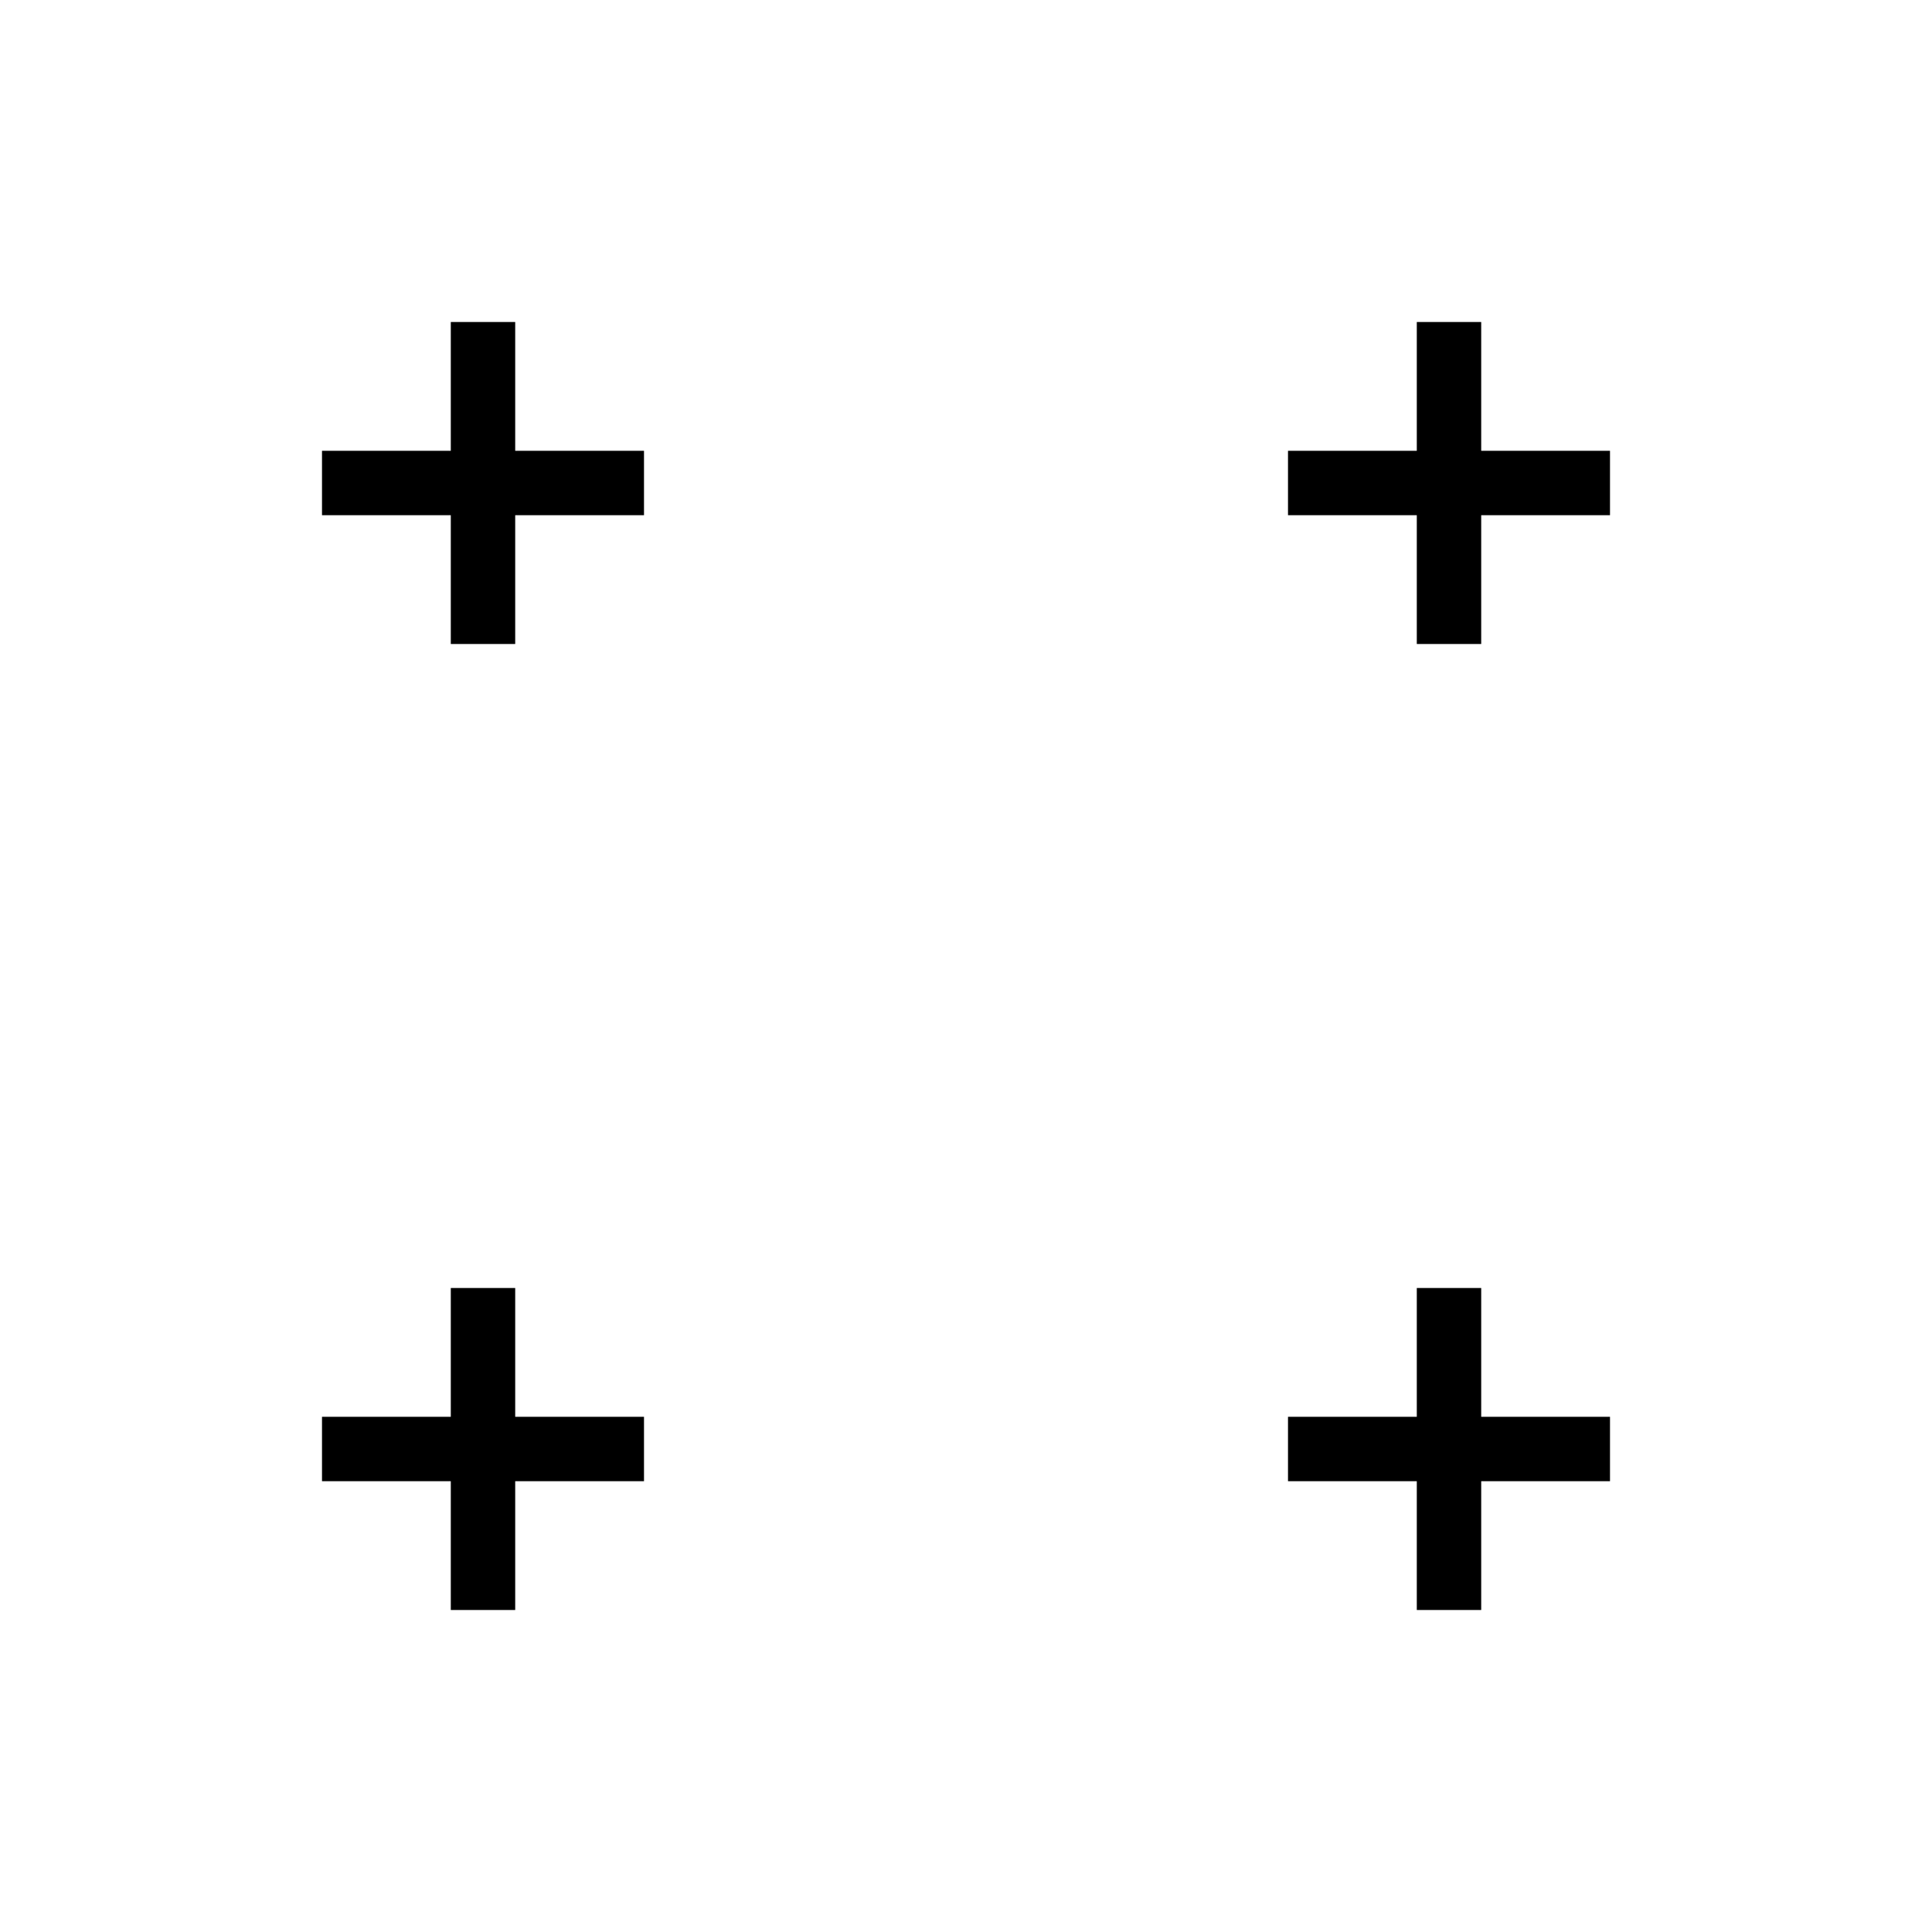
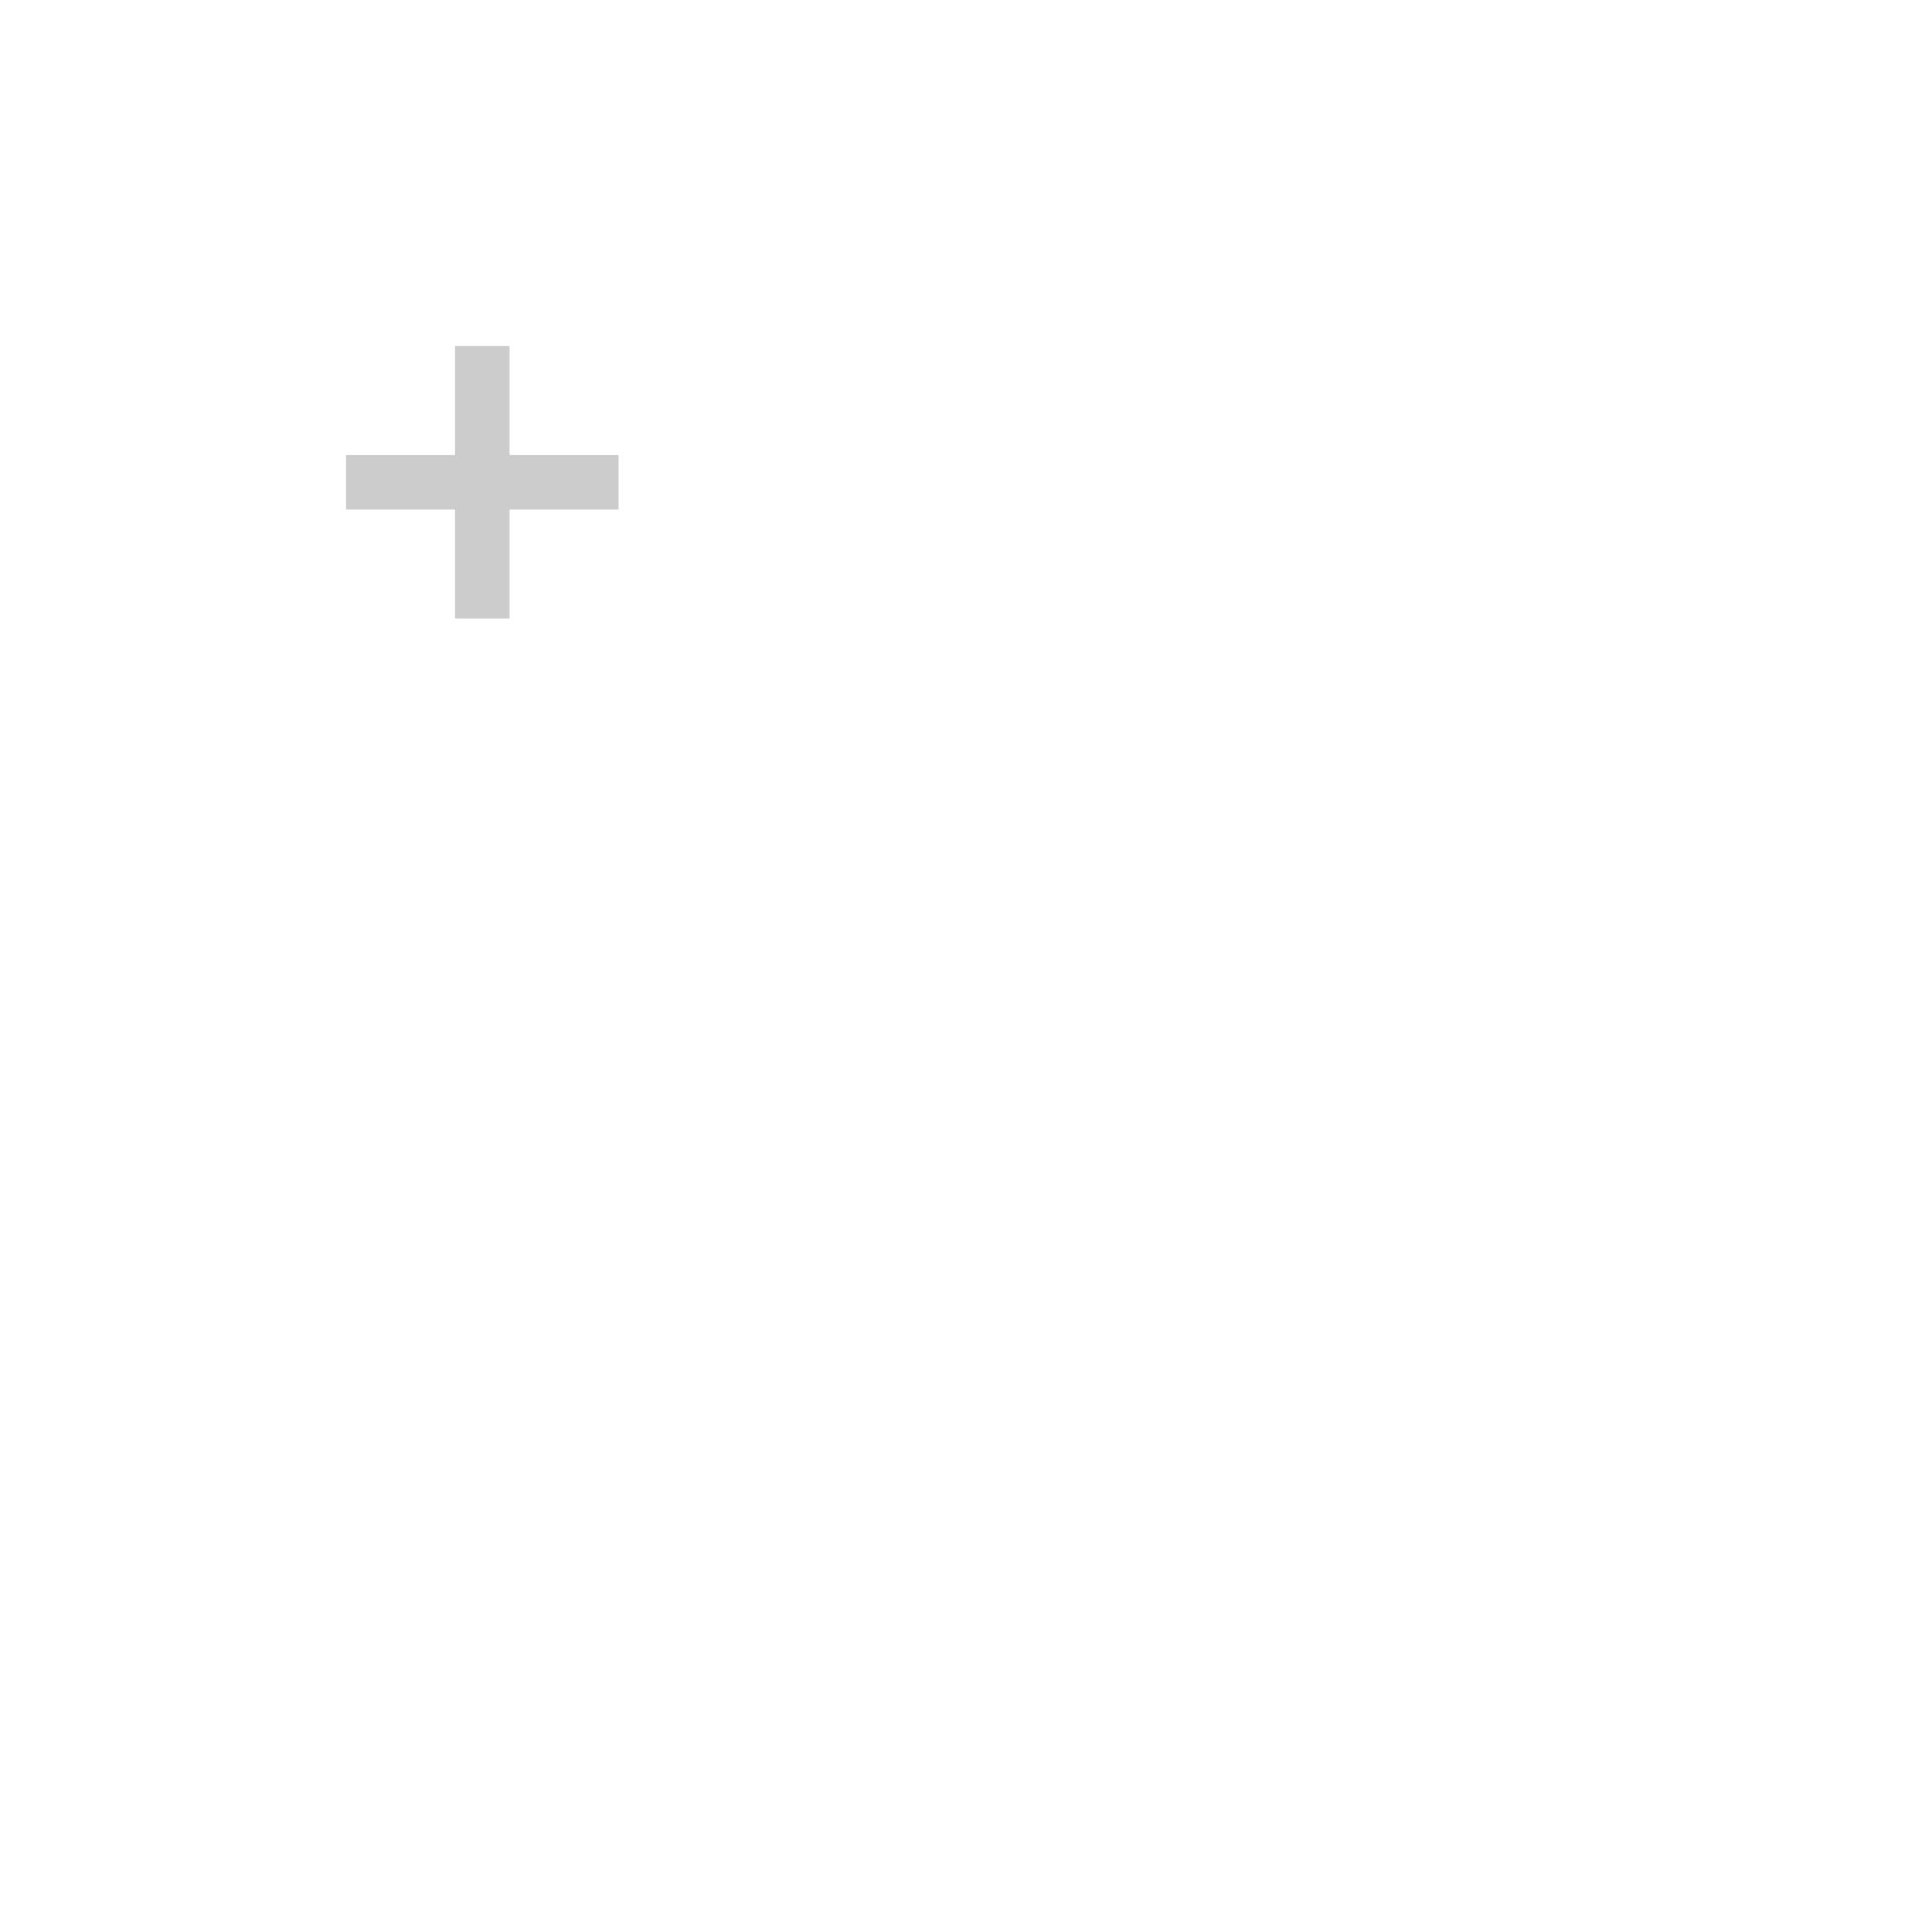
- <svg xmlns="http://www.w3.org/2000/svg" version="1.1" id="Layer_1" x="0px" y="0px" viewBox="0 0 60 60" style="enable-background:new 0 0 60 60;" xml:space="preserve">
+ <svg xmlns="http://www.w3.org/2000/svg" version="1.1" id="Layer_1" x="0px" y="0px" viewBox="0 0 70.9 70.9" style="enable-background:new 0 0 70.9 70.9;" xml:space="preserve">
  <style type="text/css">
- 	.st0{fill-rule:evenodd;clip-rule:evenodd;}
+ 	.st0{display:none;fill-rule:evenodd;clip-rule:evenodd;fill:#EFEFEF;}
+ 	.st1{fill-rule:evenodd;clip-rule:evenodd;fill:#CCCCCC;}
</style>
-   <g>
-     <g>
-       <path class="st0" d="M46,44v-4h-2v4h-4v2h4v4h2v-4h4v-2H46z M46,14v-4h-2v4h-4v2h4v4h2v-4h4v-2H46z M16,44v-4h-2v4h-4v2h4v4h2v-4    h4v-2H16z M16,14v-4h-2v4h-4v2h4v4h2v-4h4v-2H16z" />
-     </g>
-   </g>
+   <rect x="30" y="-30" class="st0" width="70.9" height="70.9" />
+   <path class="st1" d="M18.7,16.7v-4h-2v4h-4v2h4v4h2v-4h4v-2H18.7z" />
</svg>
